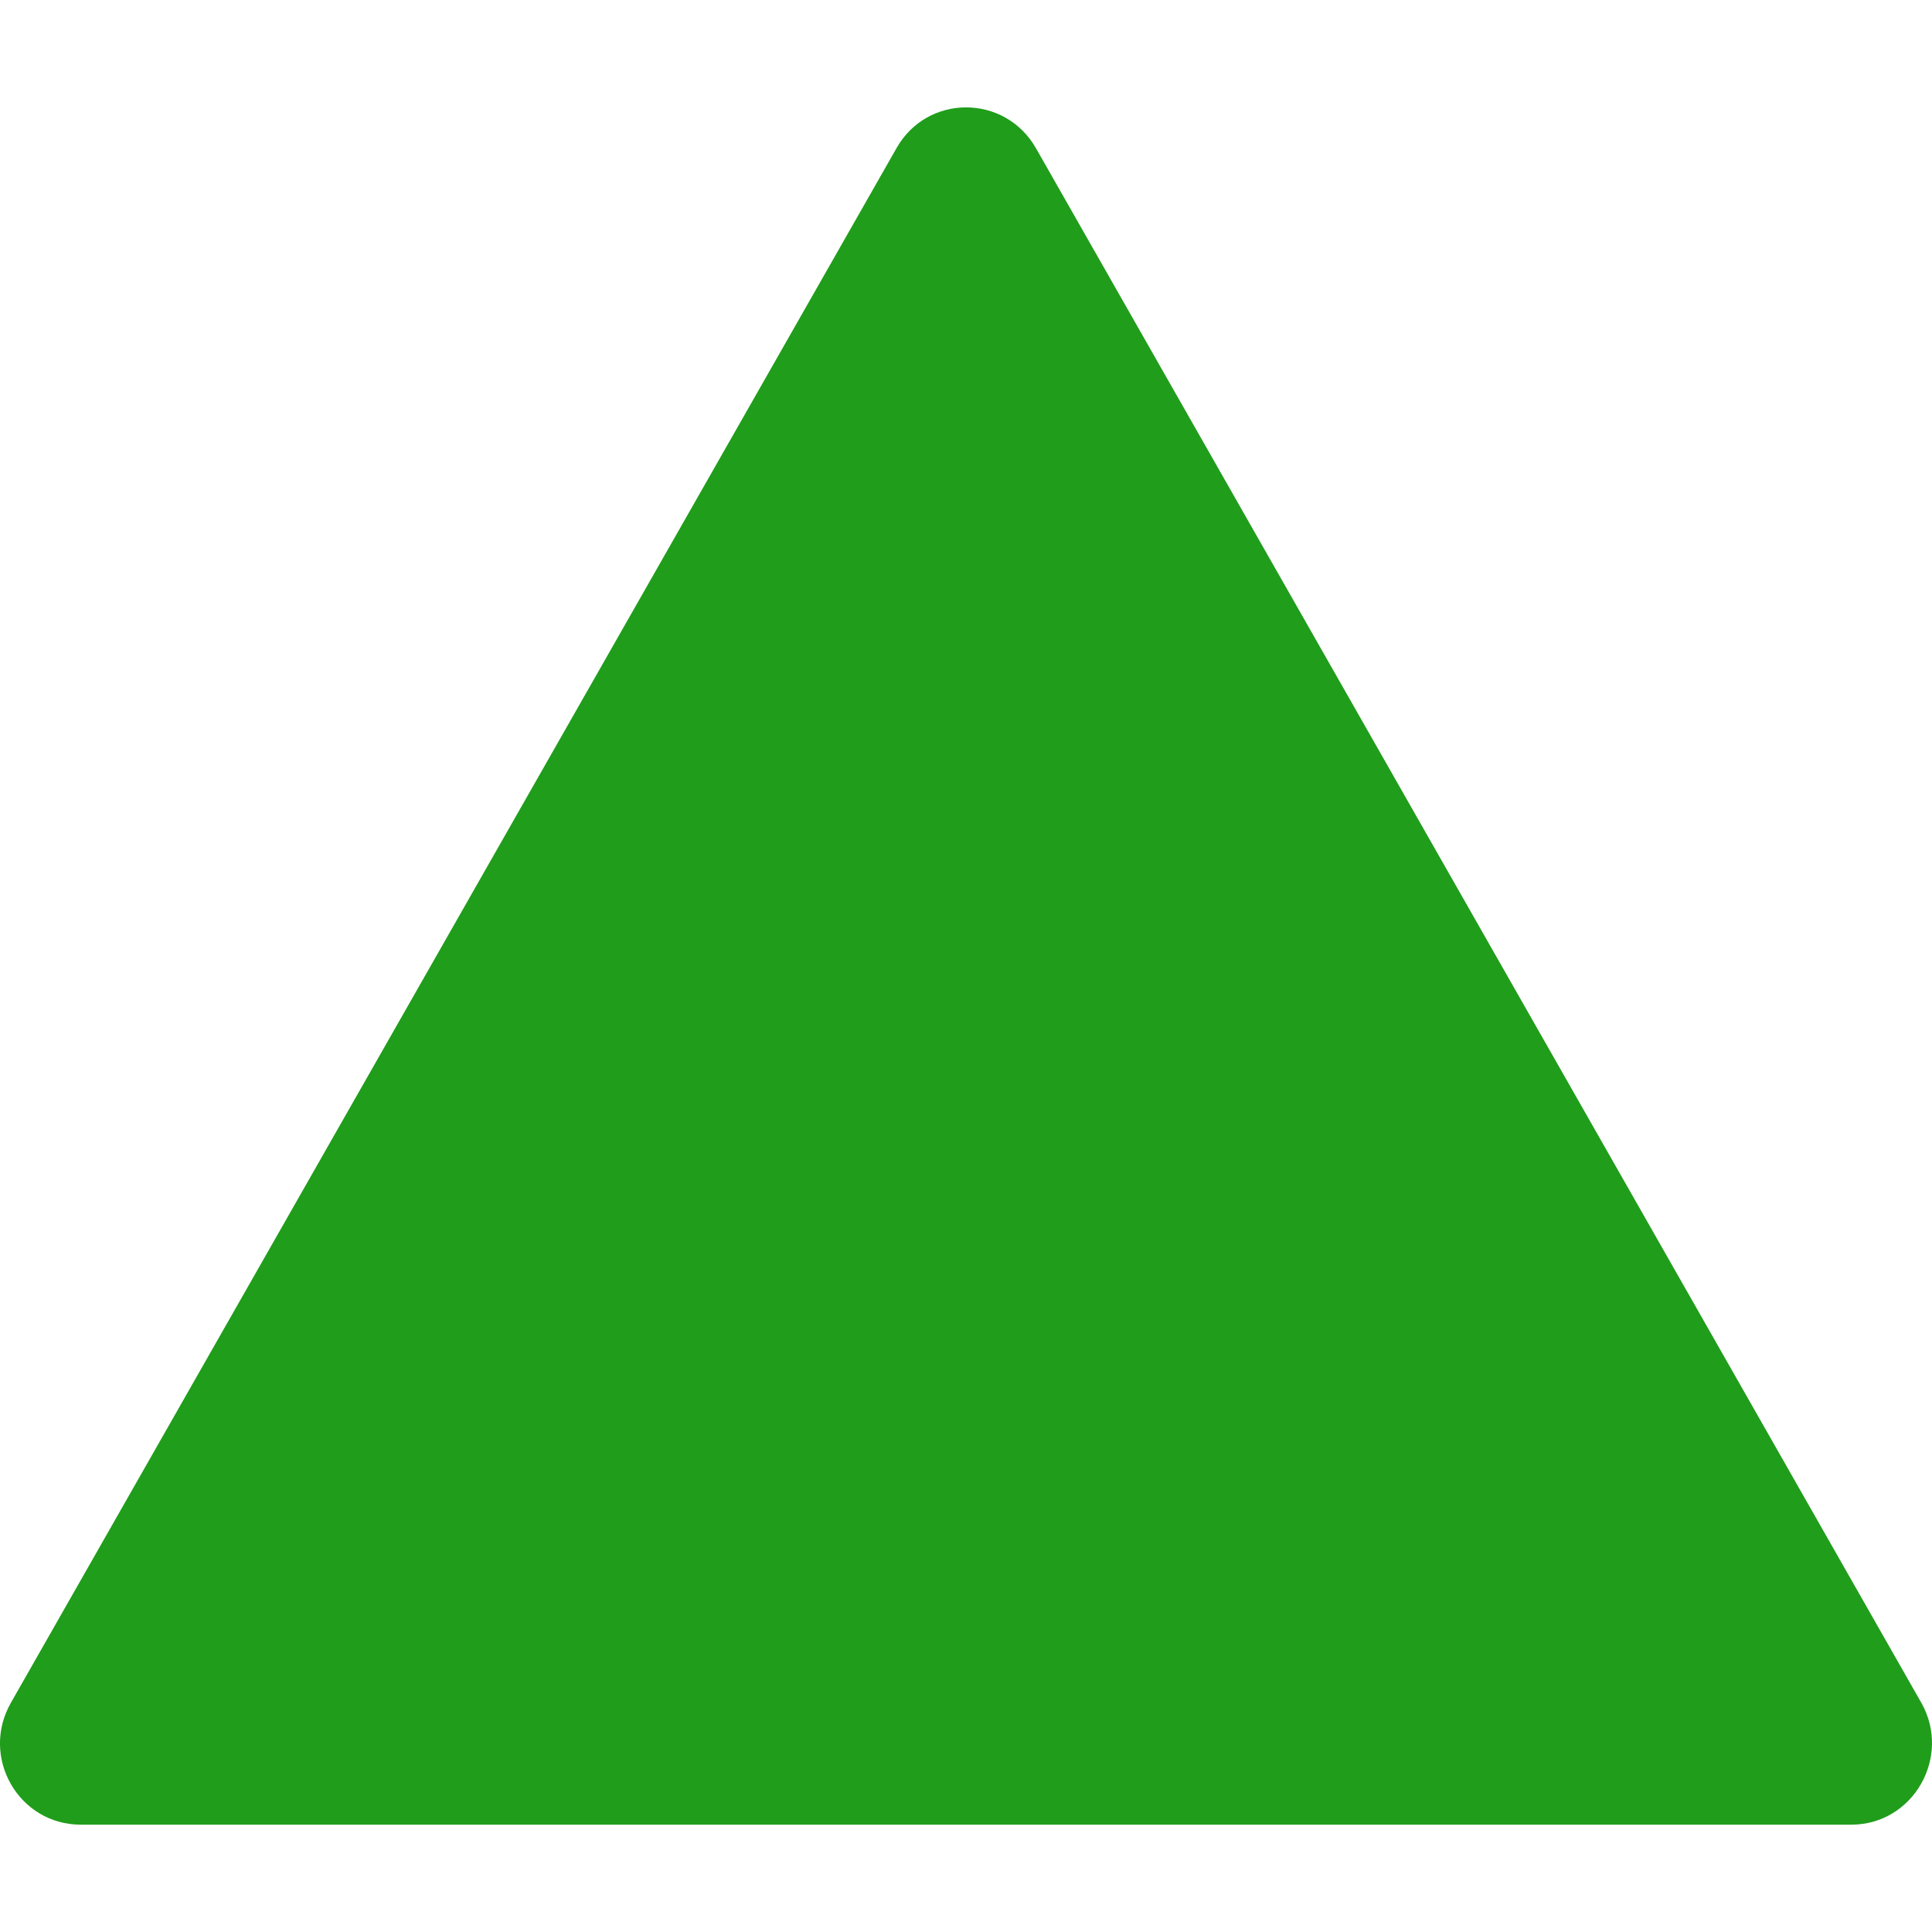
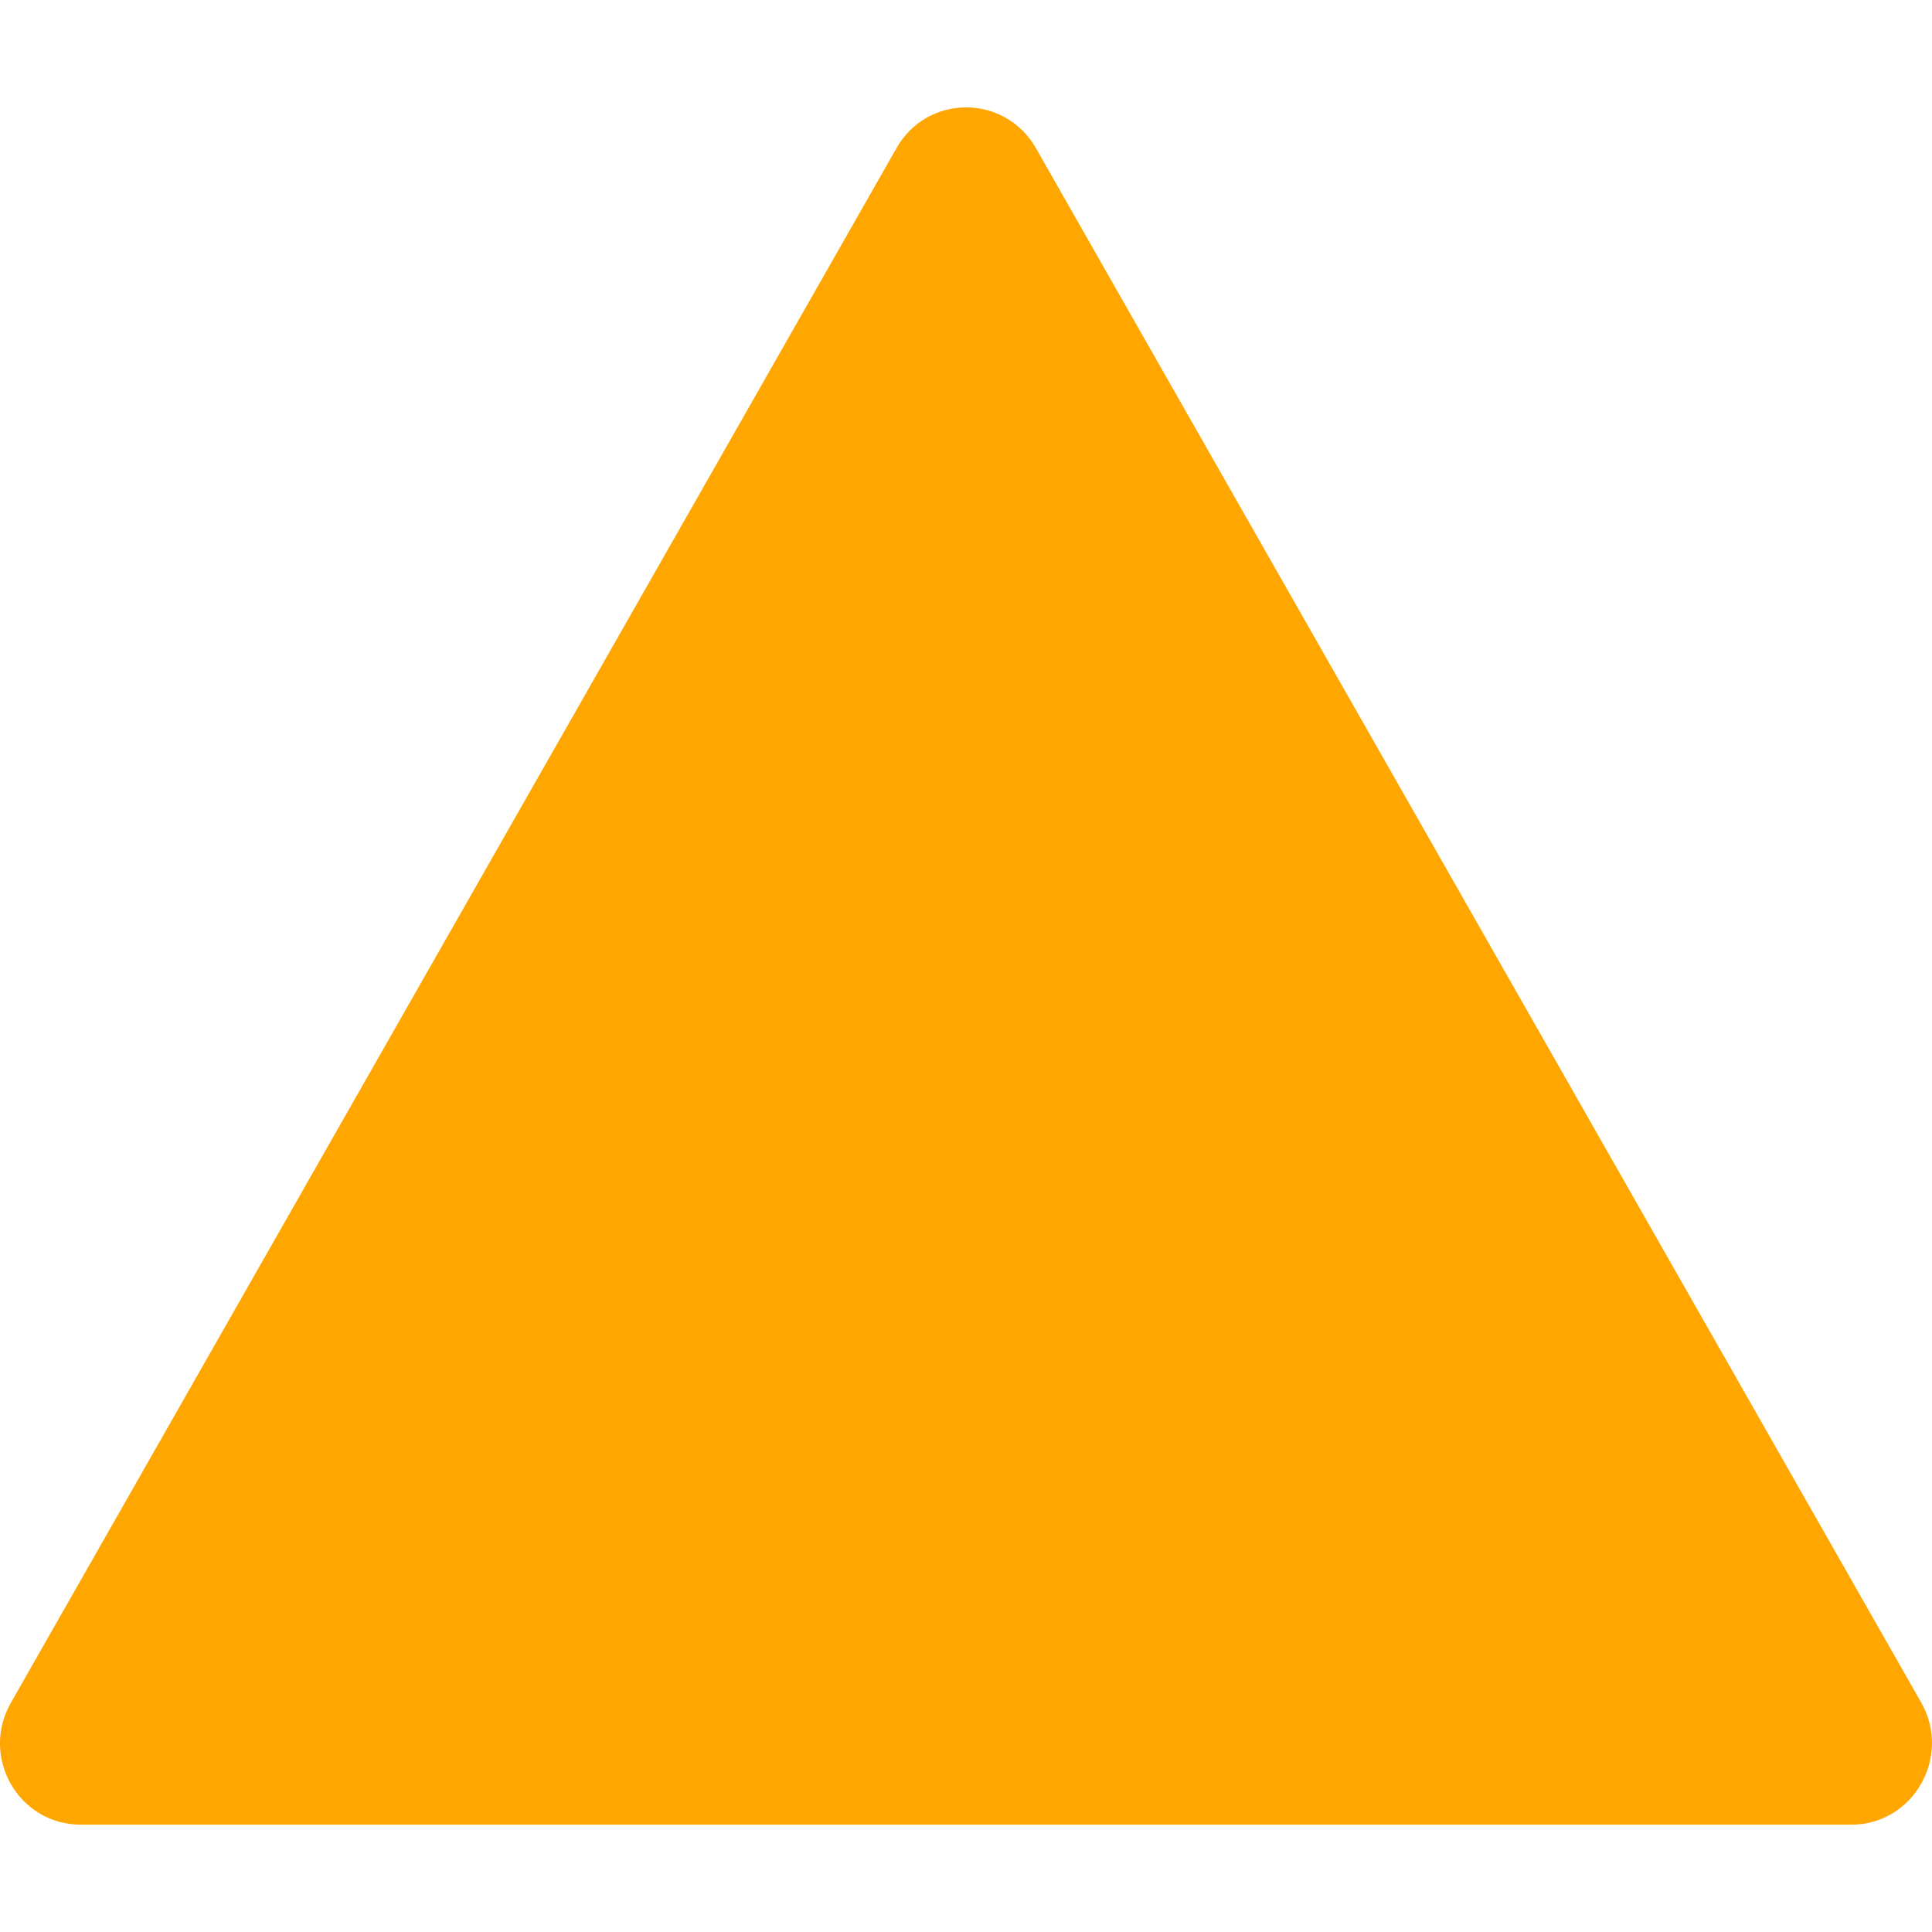
<svg xmlns="http://www.w3.org/2000/svg" enable-background="new 0 0 128 128" viewBox="0 0 18 18" version="1.1" id="svg29" width="18" height="18">
  <defs id="defs33" />
  <linearGradient id="a" x1="64" x2="64" y1="4.25" y2="123.91" gradientUnits="userSpaceOnUse">
    <stop stop-color="#FFAB40" offset="0" id="stop2" />
    <stop stop-color="#FF6D00" offset="1" id="stop4" />
  </linearGradient>
-   <path style="fill:#209d1b;fill-opacity:1;stroke-width:0.327" id="path25" d="m 9.001,17 h 8.248 c 0.575,0 0.935,-0.63 0.653,-1.133 L 9.653,1.383 c -0.289,-0.51 -1.016,-0.51 -1.302,0 L 0.1,15.867 C -0.186,16.373 0.174,17 0.753,17 Z" />
+   <path style="fill:#ffa600;fill-opacity:1;stroke-width:0.327" id="path25" d="m 9.001,17 h 8.248 c 0.575,0 0.935,-0.63 0.653,-1.133 L 9.653,1.383 c -0.289,-0.51 -1.016,-0.51 -1.302,0 L 0.1,15.867 C -0.186,16.373 0.174,17 0.753,17 Z" />
</svg>
